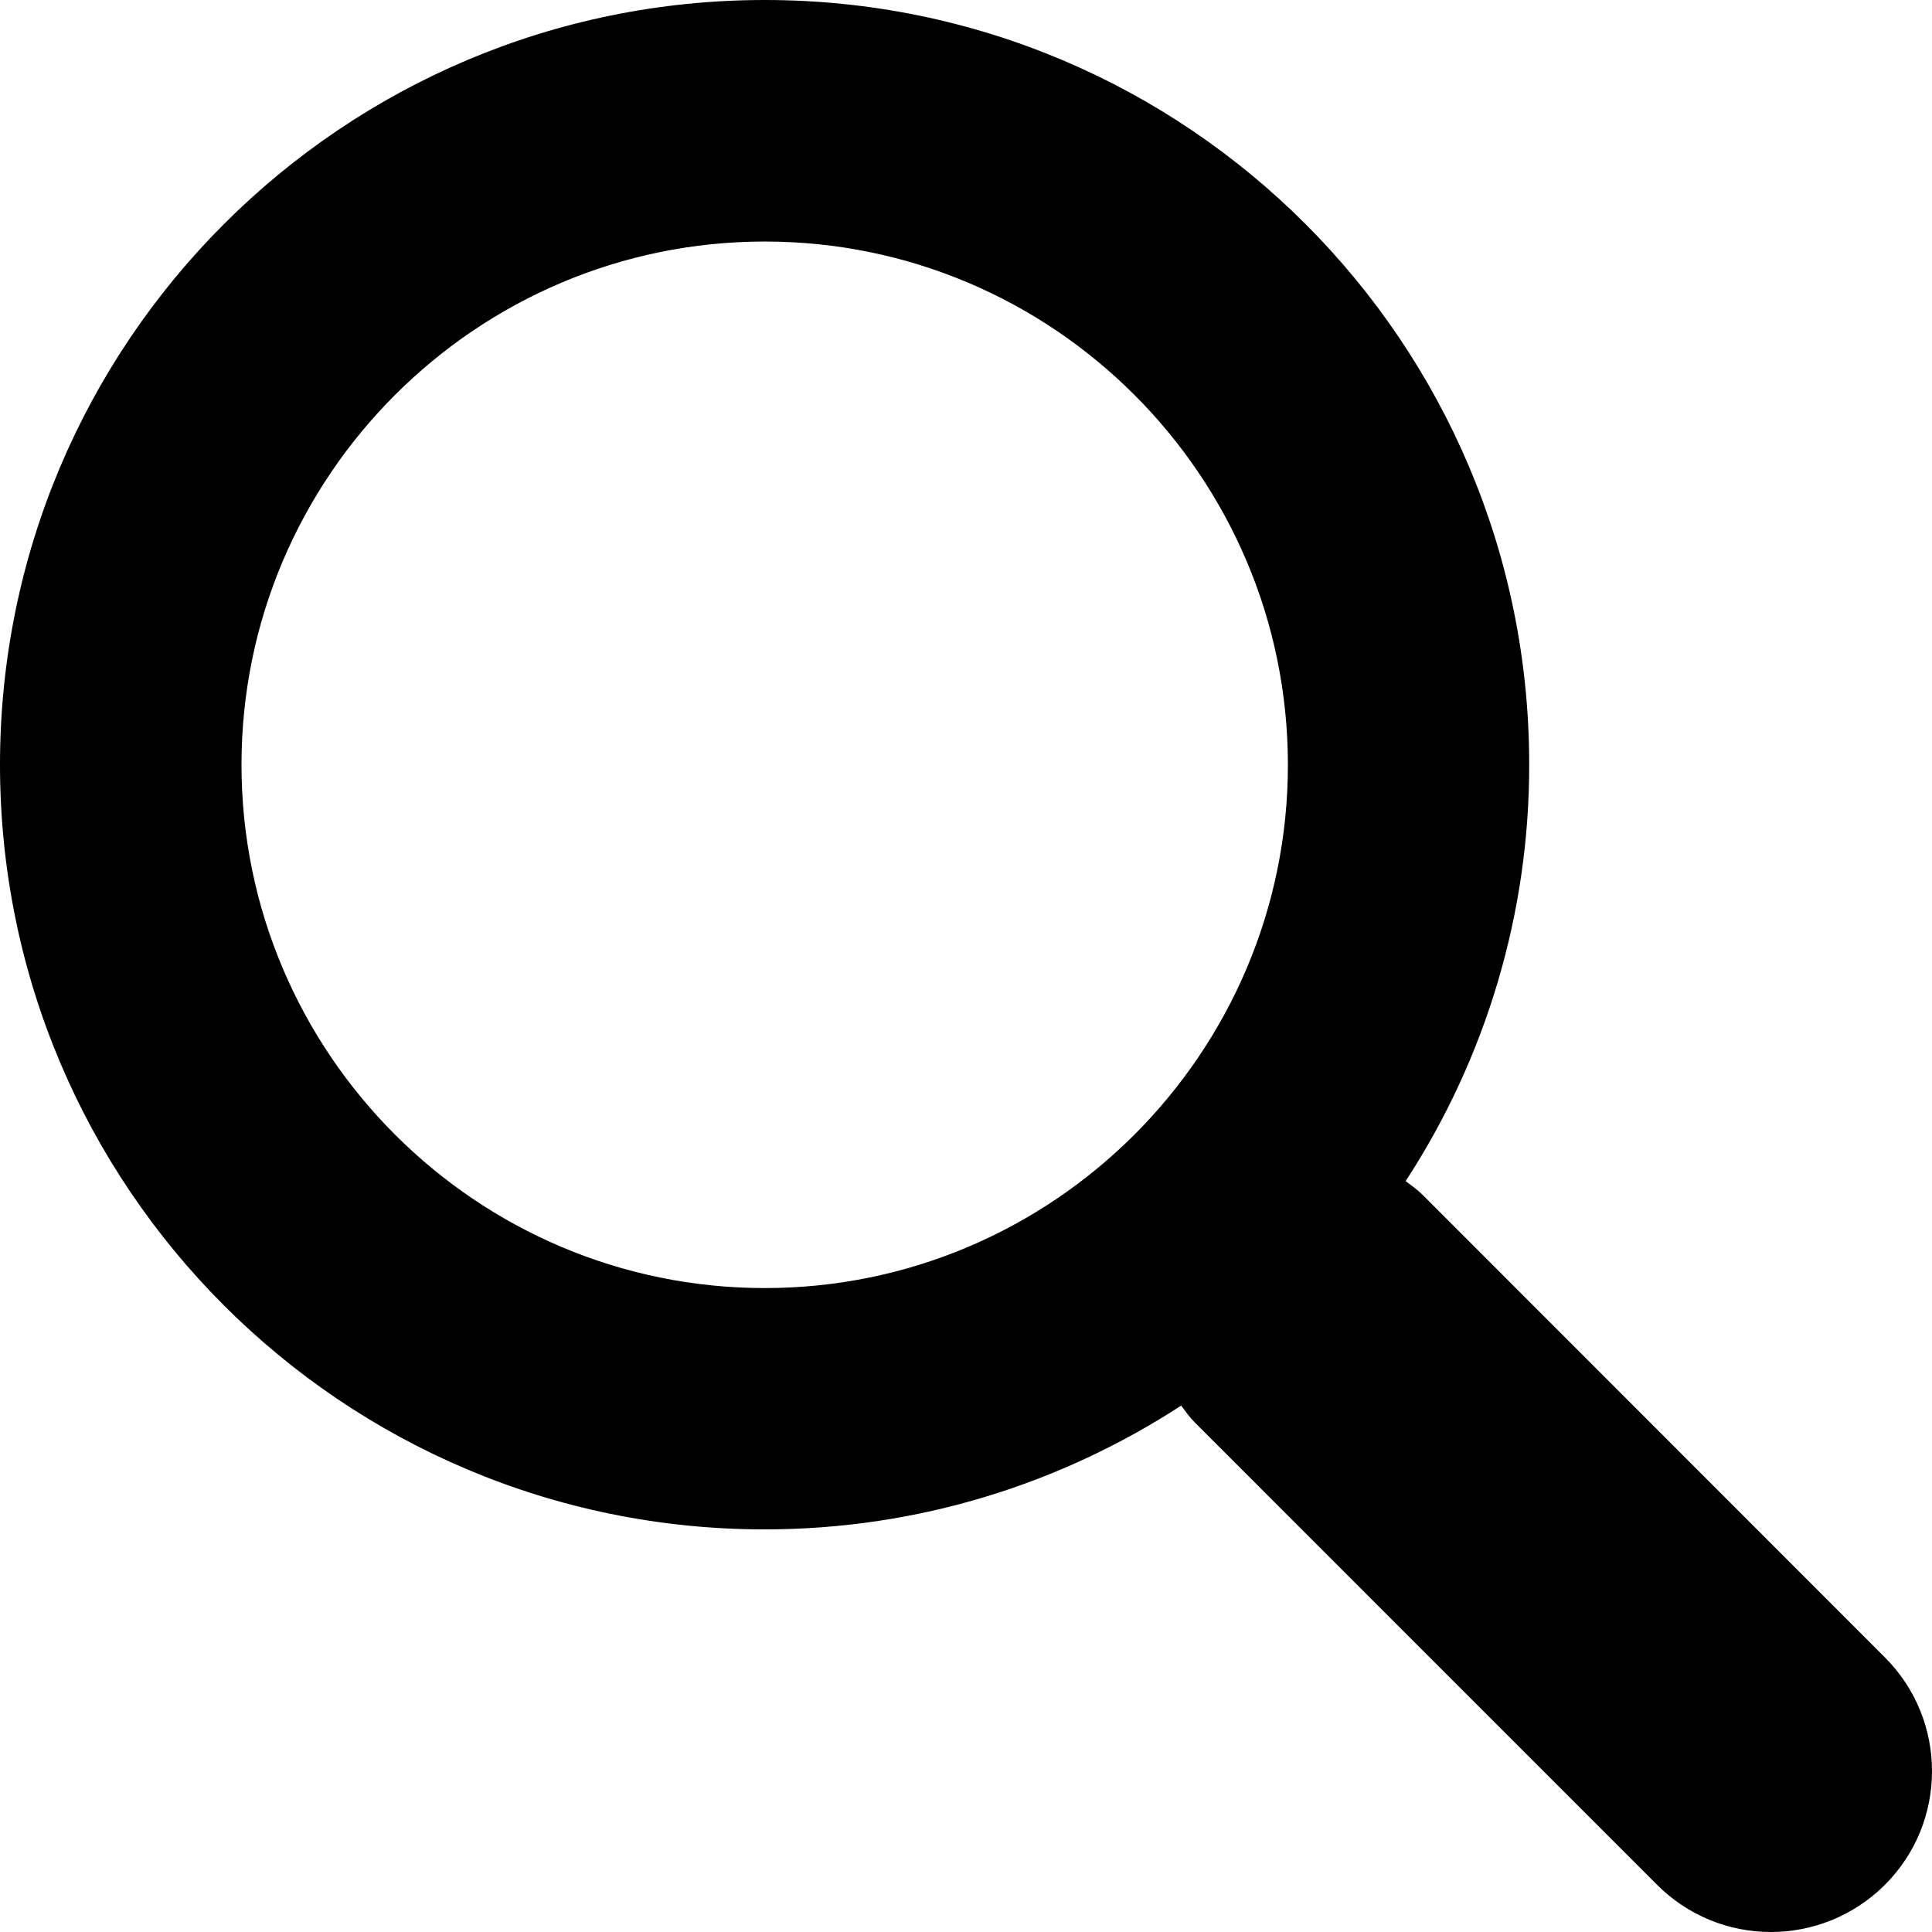
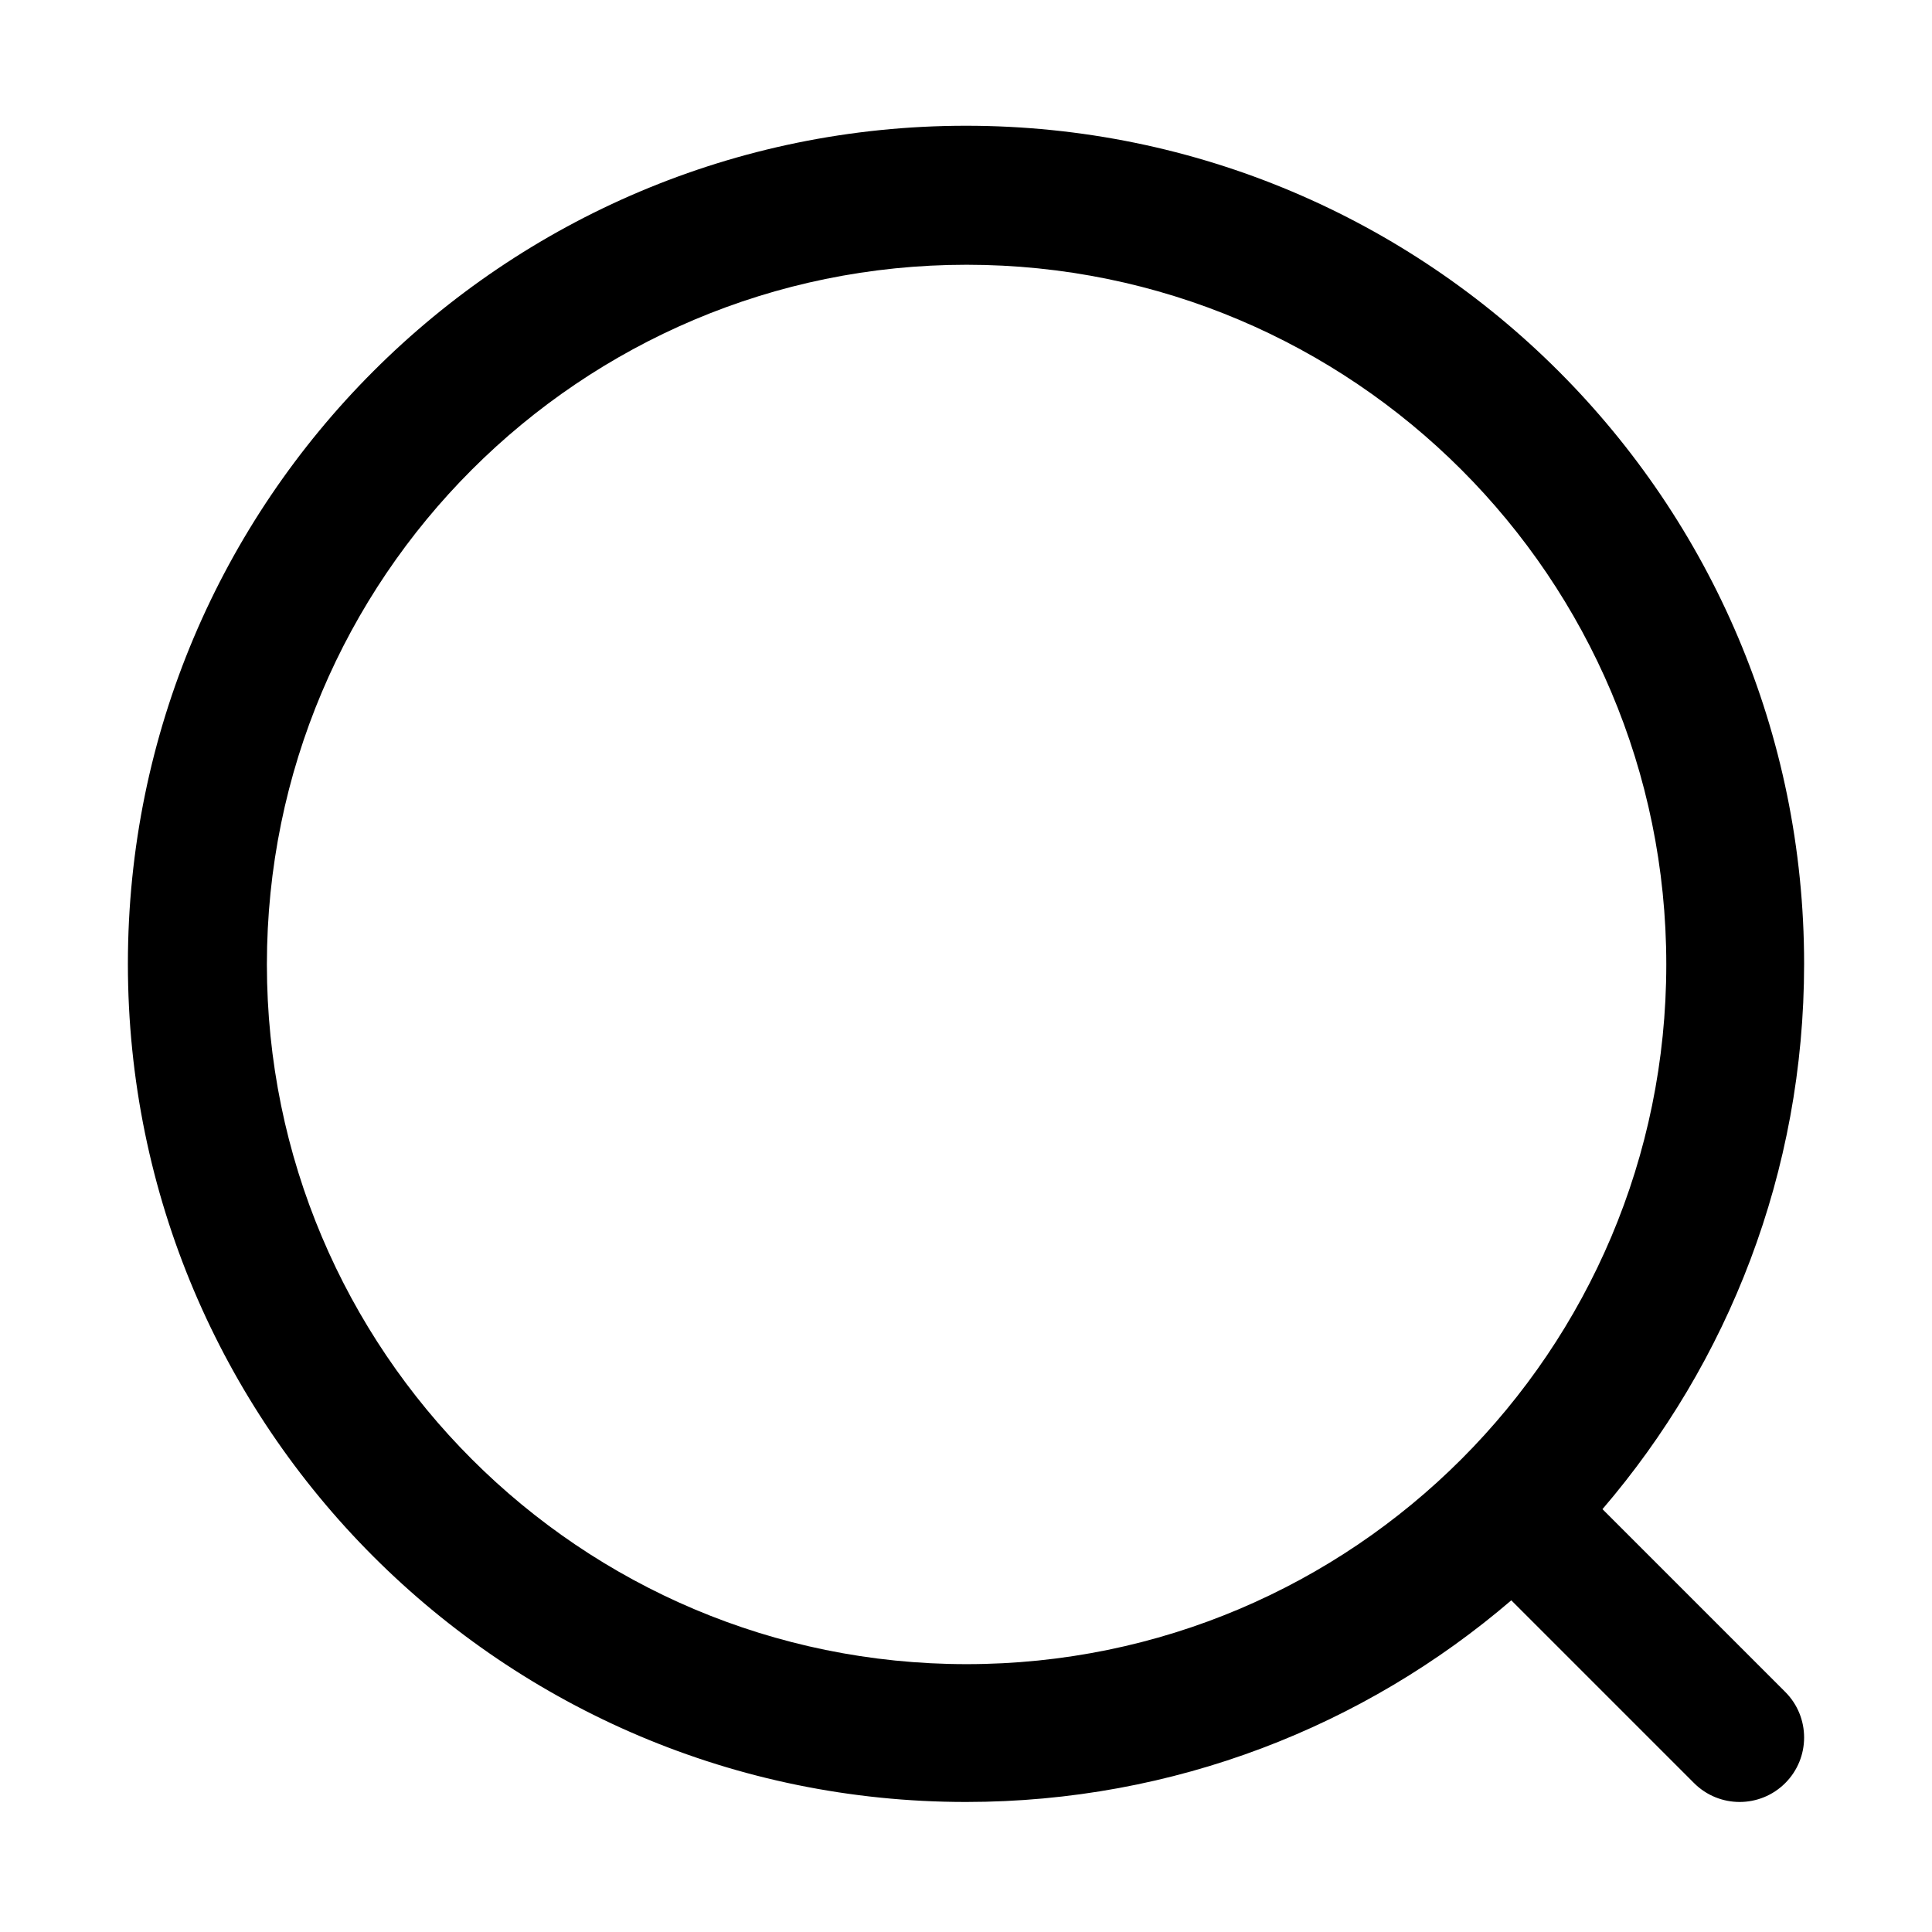
- <svg xmlns="http://www.w3.org/2000/svg" width="128" height="128">
-   <path d="M124.884 109.812L94.256 79.166c-.357-.357-.757-.629-1.129-.914a50.366 50.366 0 0 0 8.186-27.59C101.327 22.689 78.656 0 50.67 0 22.685 0 0 22.688 0 50.663c0 27.989 22.685 50.663 50.656 50.663 10.186 0 19.643-3.03 27.6-8.201.286.385.557.771.9 1.114l30.628 30.632a10.633 10.633 0 0 0 7.543 3.129c2.728 0 5.457-1.043 7.543-3.115 4.171-4.157 4.171-10.915.014-15.073M50.671 85.338C31.557 85.338 16 69.78 16 50.663c0-19.102 15.557-34.661 34.67-34.661 19.115 0 34.657 15.559 34.657 34.675 0 19.102-15.557 34.661-34.656 34.661" />
+ <svg xmlns="http://www.w3.org/2000/svg" t="1575996039306" class="icon" viewBox="0 0 1024 1024" version="1.1" p-id="1243" width="200" height="200">
+   <defs>
+     <style type="text/css" />
+   </defs>
+   <path d="M849.34 799.882c66.621-77.687 106.876-178.649 106.876-289.015 0-245.334-198.883-444.216-444.216-444.216S67.784 265.532 67.784 510.866s198.883 444.216 444.216 444.216c110.367 0 211.328-40.255 289.015-106.876l96.868 96.868c13.344 13.344 34.98 13.344 48.325 0s13.344-34.98 0-48.325L849.34 799.882zM512.313 882.036c-204.818 0-370.855-166.038-370.855-370.855s166.038-370.855 370.855-370.855 370.855 166.038 370.855 370.855S717.131 882.036 512.313 882.036z" p-id="1244" />
</svg>
